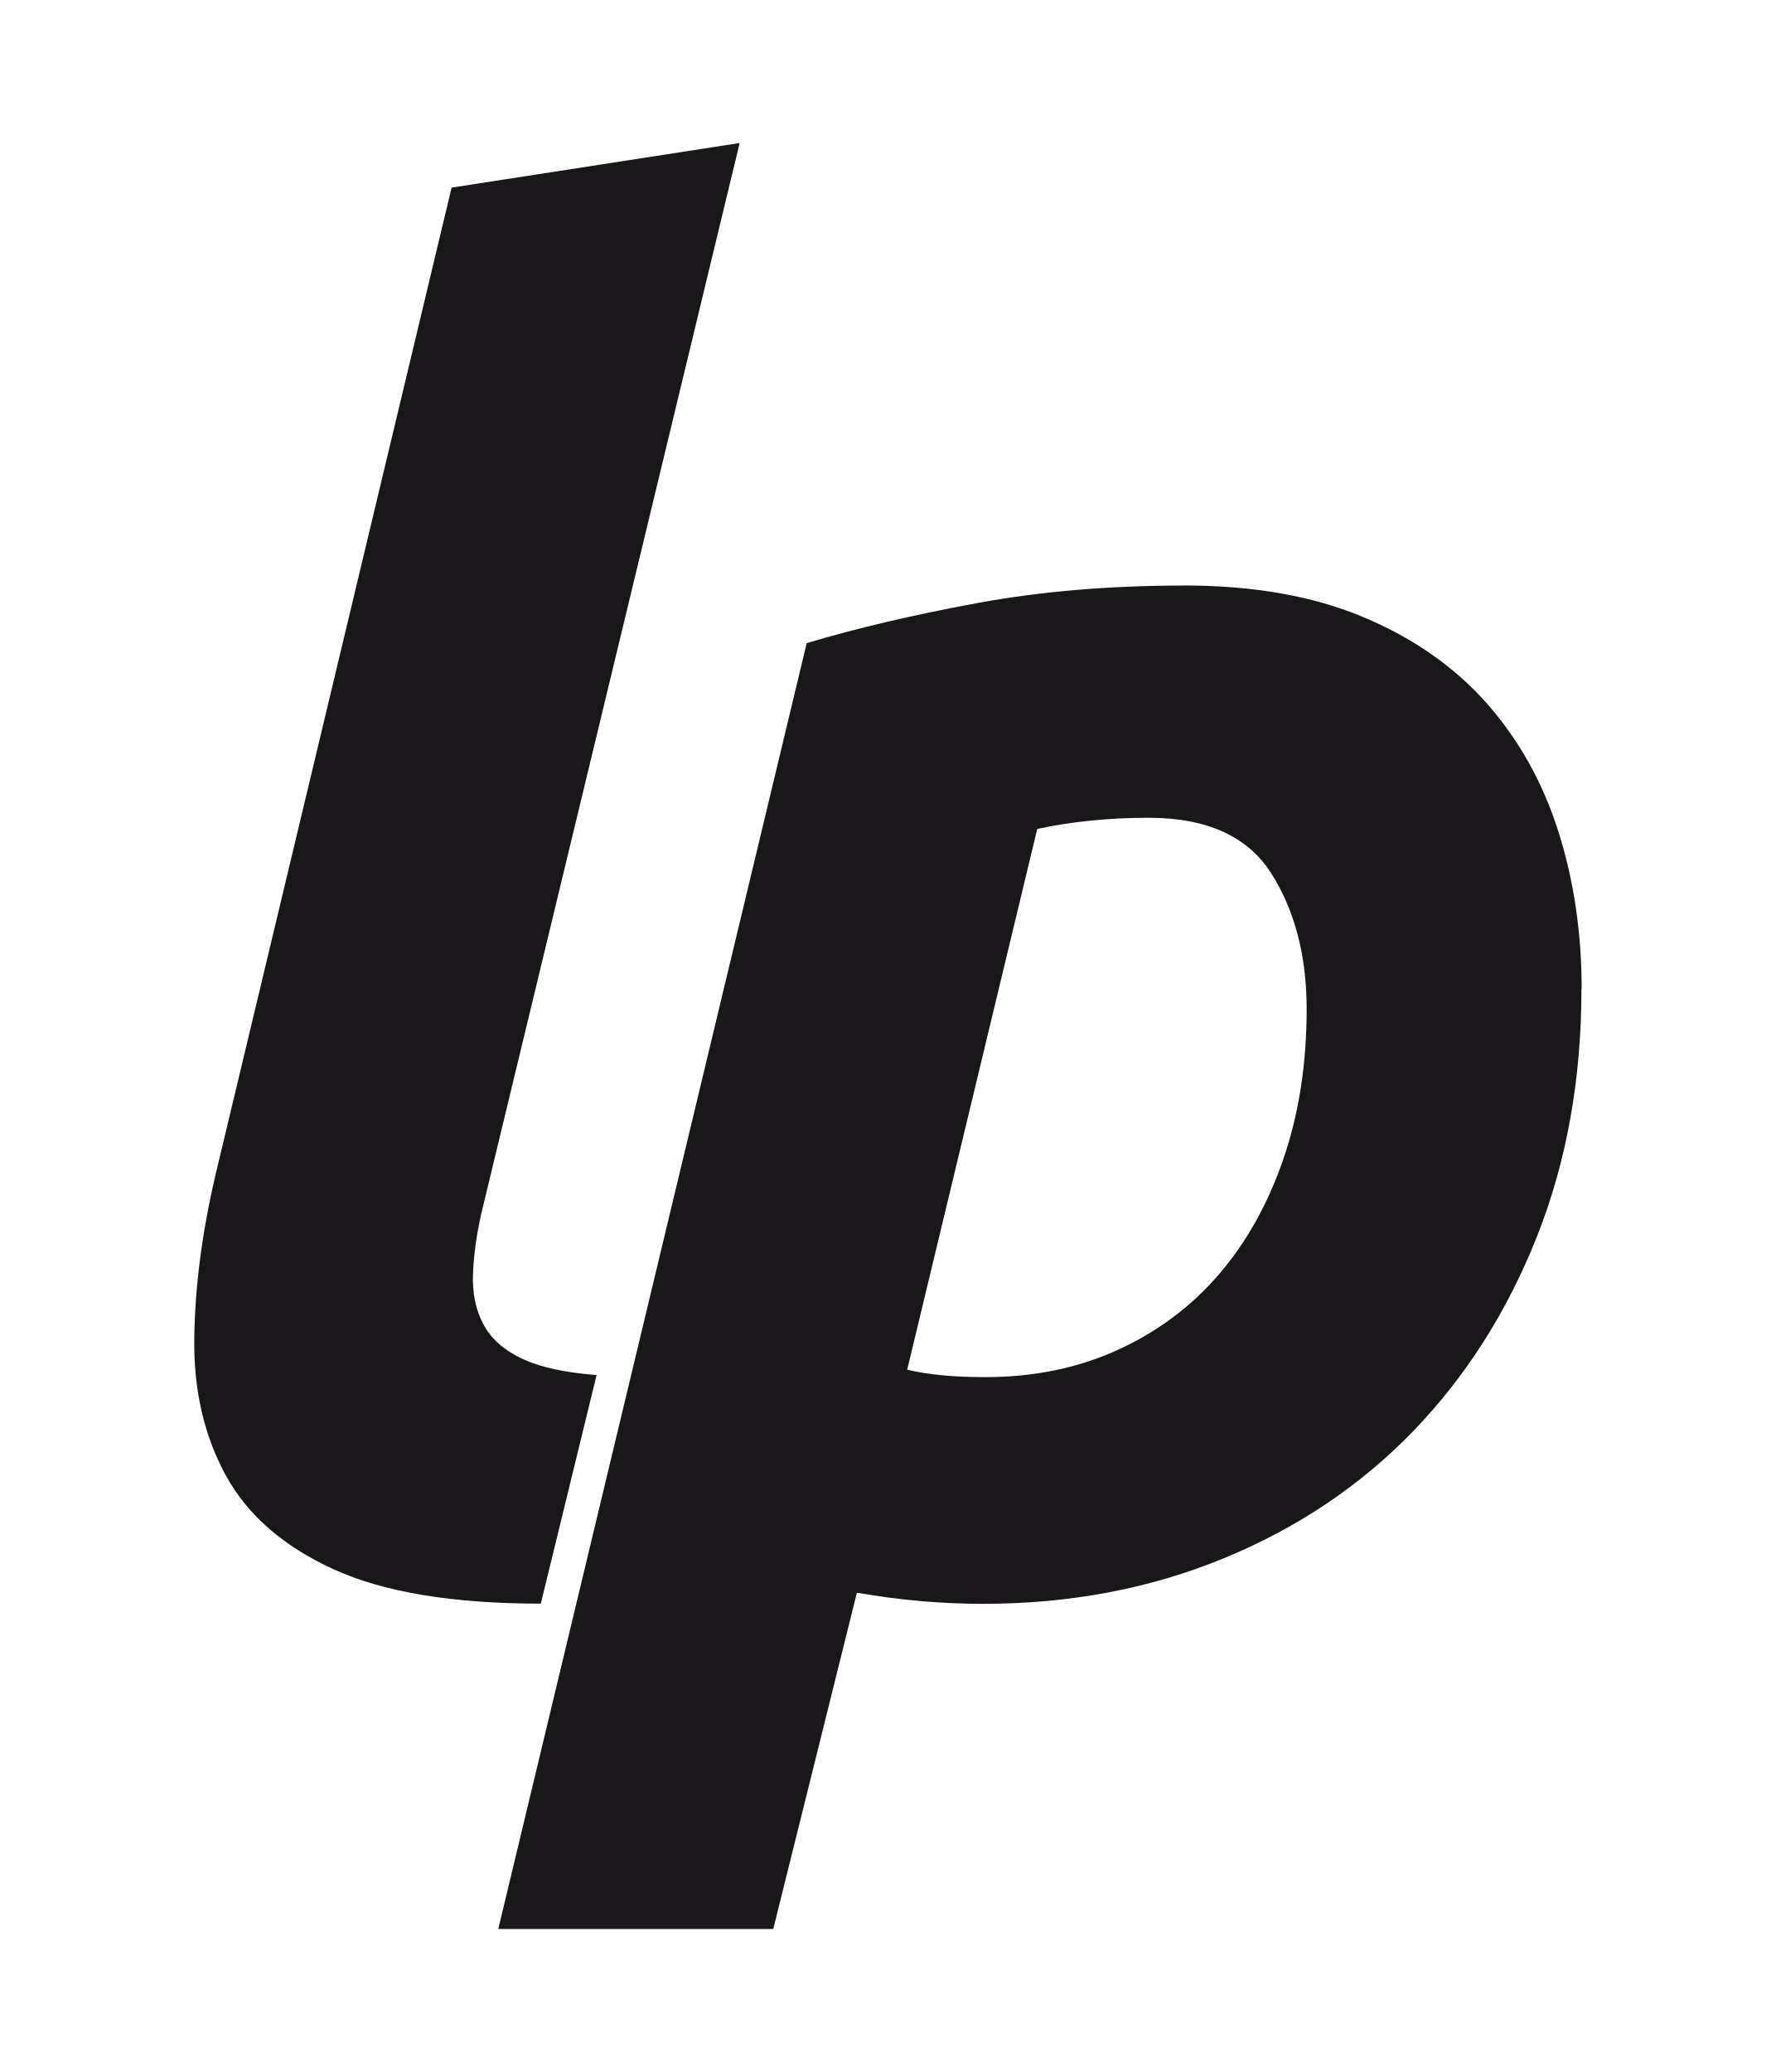
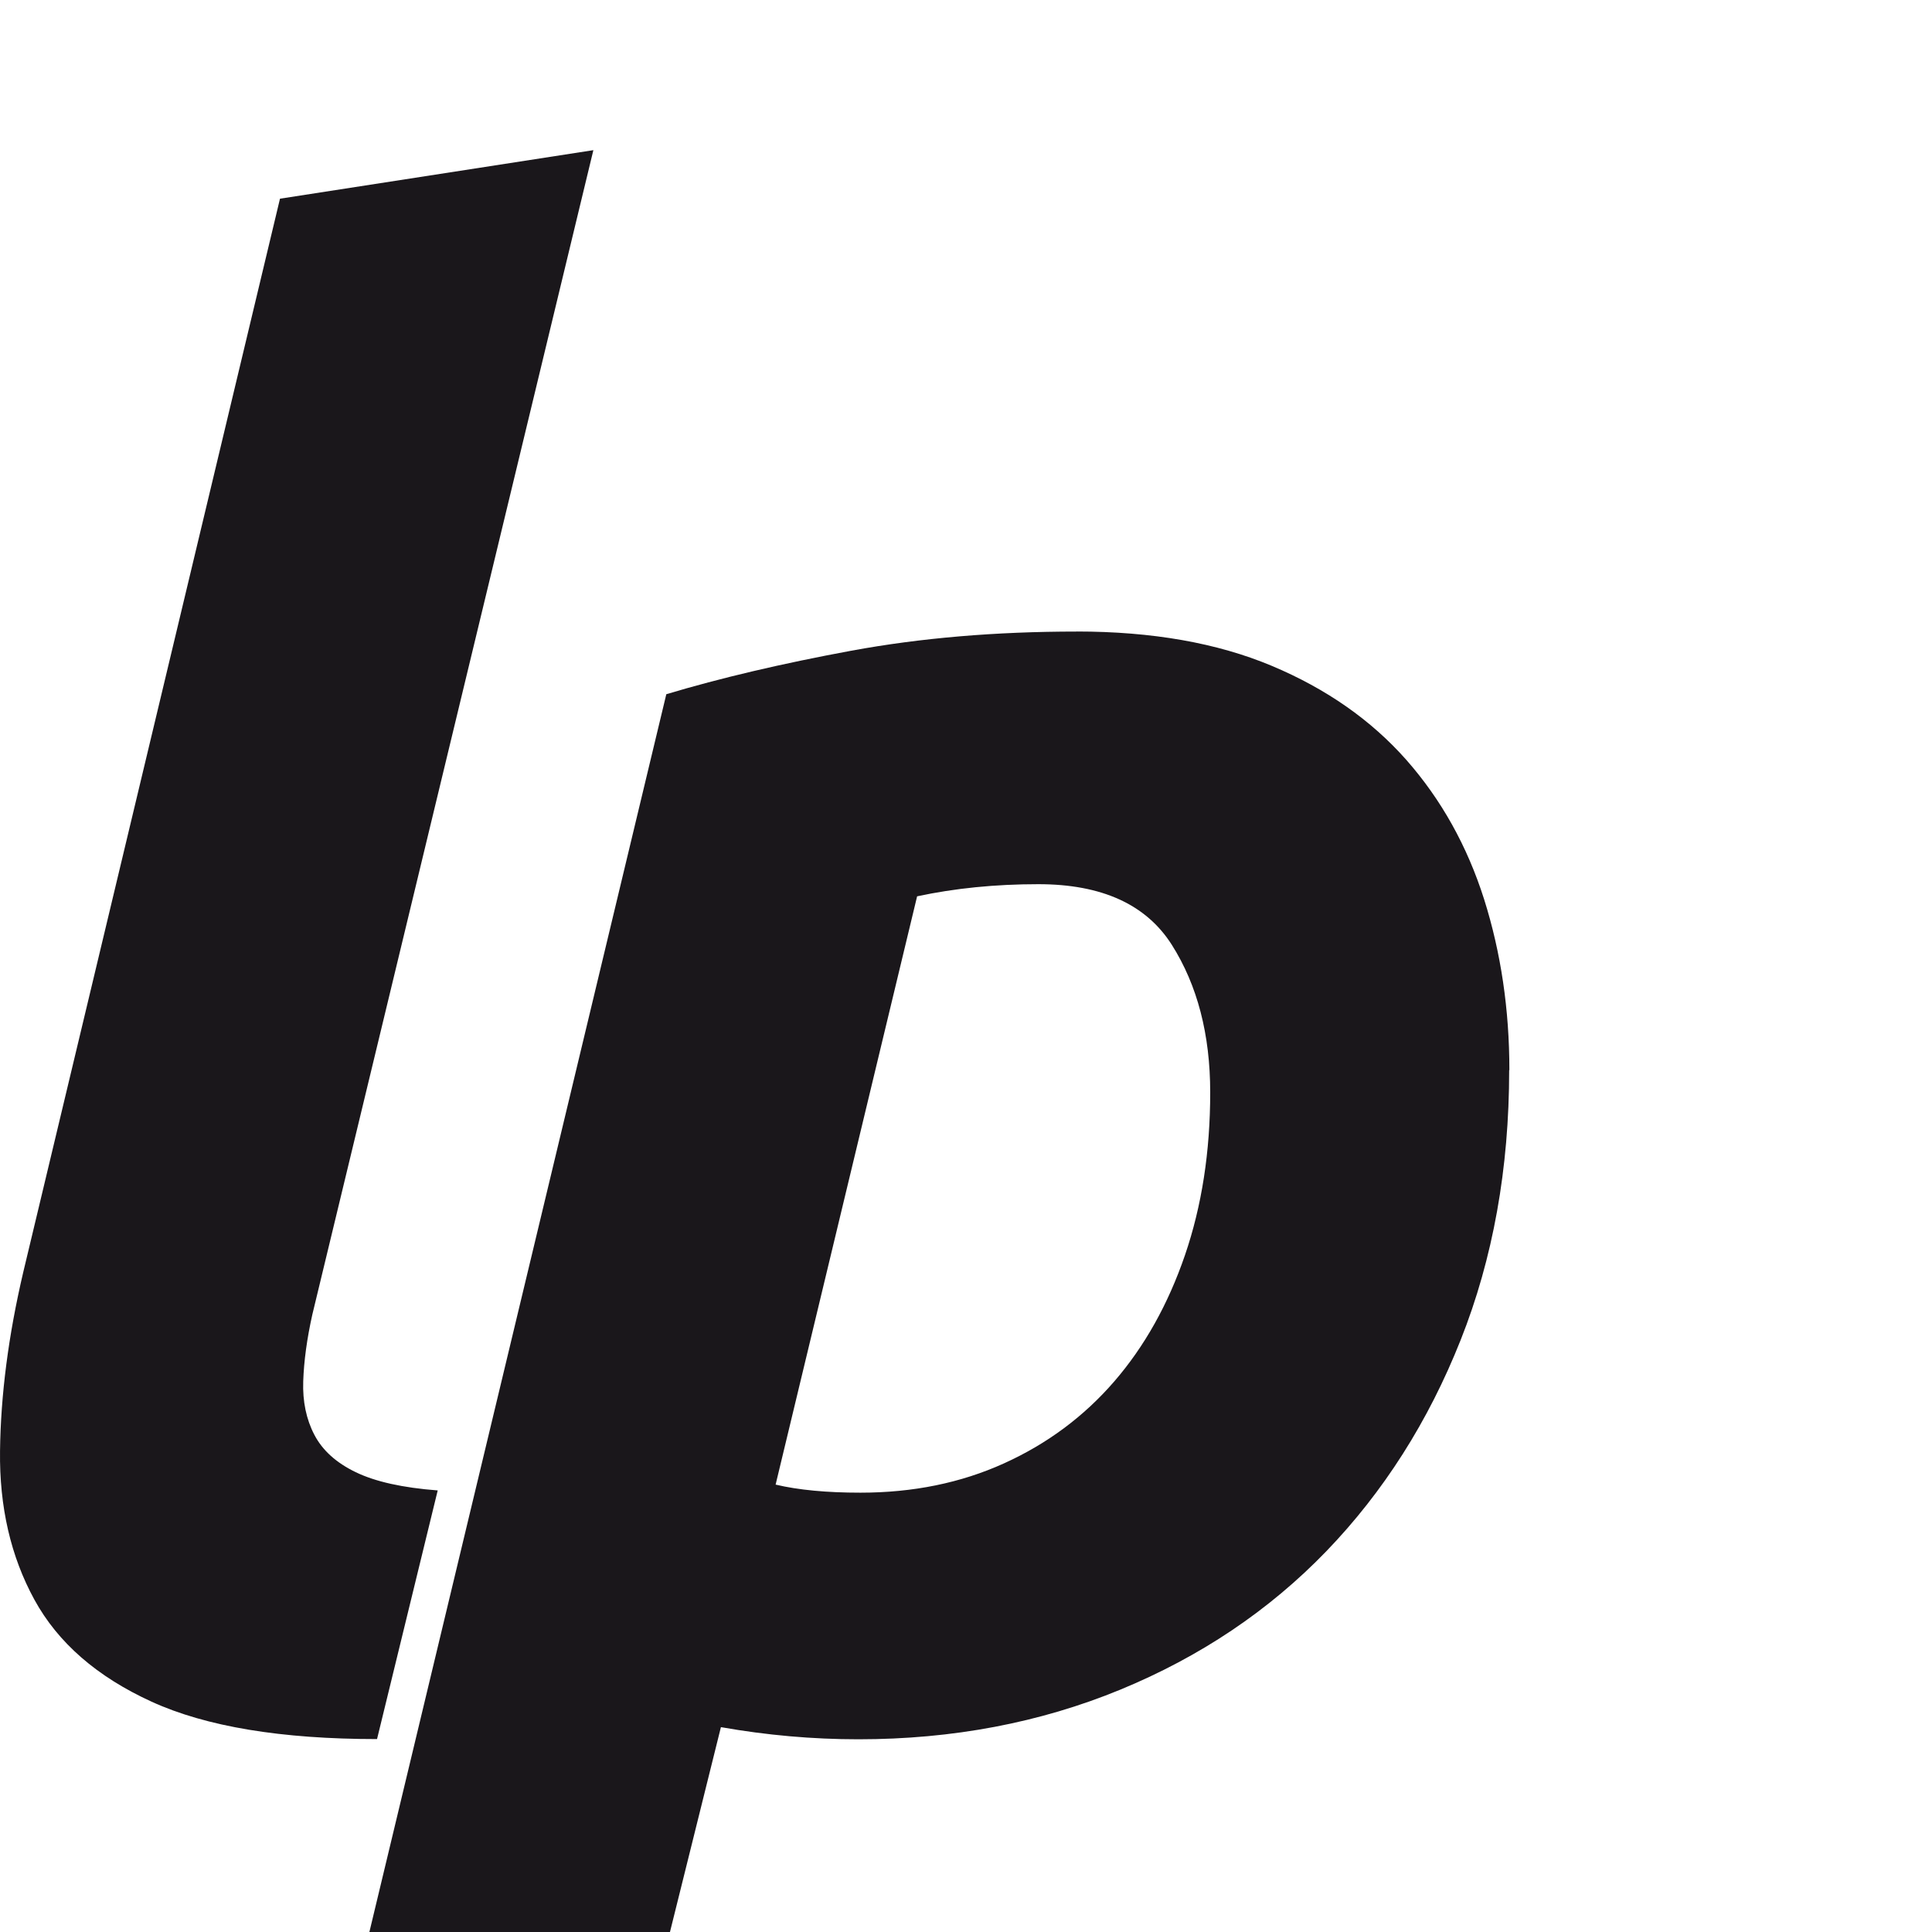
- <svg xmlns="http://www.w3.org/2000/svg" width="1536" height="1792">
-   <path d="M639.724 123.693l-249.126 38.579-204.096 853.38c-11.826 50.373-17.945 97.801-18.478 142.25-.554 44.472 8.55 83.869 27.301 118.154 18.752 34.307 49.82 61.339 93.225 81.156 43.405 19.817 103.115 29.717 179.208 29.717l48.235-197.688c-27.871-2.13-49.598-6.961-65.132-14.483-15.534-7.48-26.485-17.377-32.92-29.715-6.435-12.316-9.419-26.508-8.865-42.574.533-16.067 2.937-33.78 7.242-53.065l223.406-925.628zm384.302 382.72c-64.288 0-124.04 5.067-179.208 15.23-55.189 10.208-104.248 21.738-147.078 34.587L430.967 1668.307h237.848l72.333-290.867c36.416 6.435 72.851 9.655 109.289 9.655 74.984 0 144.377-13.182 208.132-39.412 63.734-26.252 118.335-62.924 163.893-110.08 45.408-47.134 81.073-103.088 106.792-167.93 25.72-64.778 38.58-136.36 38.58-214.583h.166c0-48.221-6.7-93.419-20.06-135.759-13.424-42.318-34.036-79.29-61.886-110.913-27.957-31.6-63.553-56.527-106.959-74.746-43.384-18.197-95.085-27.302-155.07-27.302zm-30.464 200.85c50.352 0 85.713 16.102 106.084 48.235 20.329 32.133 30.507 71.273 30.507 117.32 0 47.156-6.679 90.248-20.06 129.35-13.425 39.143-32.168 72.617-56.268 100.467-24.121 27.872-53.321 49.578-87.606 65.091-34.286 15.555-72.331 23.305-114.117 23.305-26.785 0-49.266-2.11-67.463-6.41l112.493-467.704c29.981-6.435 62.123-9.655 96.43-9.655z" fill="#1a171b" />
+ <svg xmlns="http://www.w3.org/2000/svg" width="1536" height="1536" viewBox="0 0 1536 1536">
+   <path d="M471.724 119.386l-249.126 38.579-204.096 853.38C6.676 1061.718.557 1109.146.024 1153.595c-.554 44.472 8.55 83.869 27.3 118.154 18.753 34.307 49.82 61.339 93.226 81.156 43.405 19.817 103.115 29.717 179.208 29.717l48.235-197.688c-27.871-2.13-49.598-6.961-65.132-14.483-15.534-7.48-26.485-17.377-32.92-29.715-6.435-12.316-9.42-26.508-8.865-42.574.533-16.067 2.937-33.78 7.242-53.065l223.406-925.628zm384.302 382.72c-64.288 0-124.04 5.067-179.208 15.23-55.19 10.208-104.248 21.738-147.078 34.587L262.967 1664h237.848l72.333-290.867c36.416 6.435 72.85 9.655 109.289 9.655 74.984 0 144.377-13.182 208.132-39.412 63.734-26.252 118.335-62.924 163.893-110.08 45.408-47.134 81.073-103.088 106.792-167.93 25.72-64.778 38.58-136.36 38.58-214.583h.166c0-48.221-6.7-93.419-20.06-135.759-13.424-42.318-34.036-79.29-61.886-110.913-27.957-31.6-63.553-56.527-106.96-74.746-43.383-18.197-95.084-27.302-155.07-27.302zm-30.464 200.85c50.352 0 85.713 16.102 106.084 48.235 20.329 32.133 30.507 71.273 30.507 117.32 0 47.156-6.68 90.248-20.06 129.35-13.425 39.143-32.168 72.617-56.268 100.467-24.121 27.872-53.321 49.578-87.606 65.091-34.286 15.555-72.331 23.305-114.117 23.305-26.785 0-49.266-2.11-67.463-6.41L729.132 712.61c29.98-6.435 62.123-9.655 96.43-9.655z" fill="#1a171b" />
</svg>
